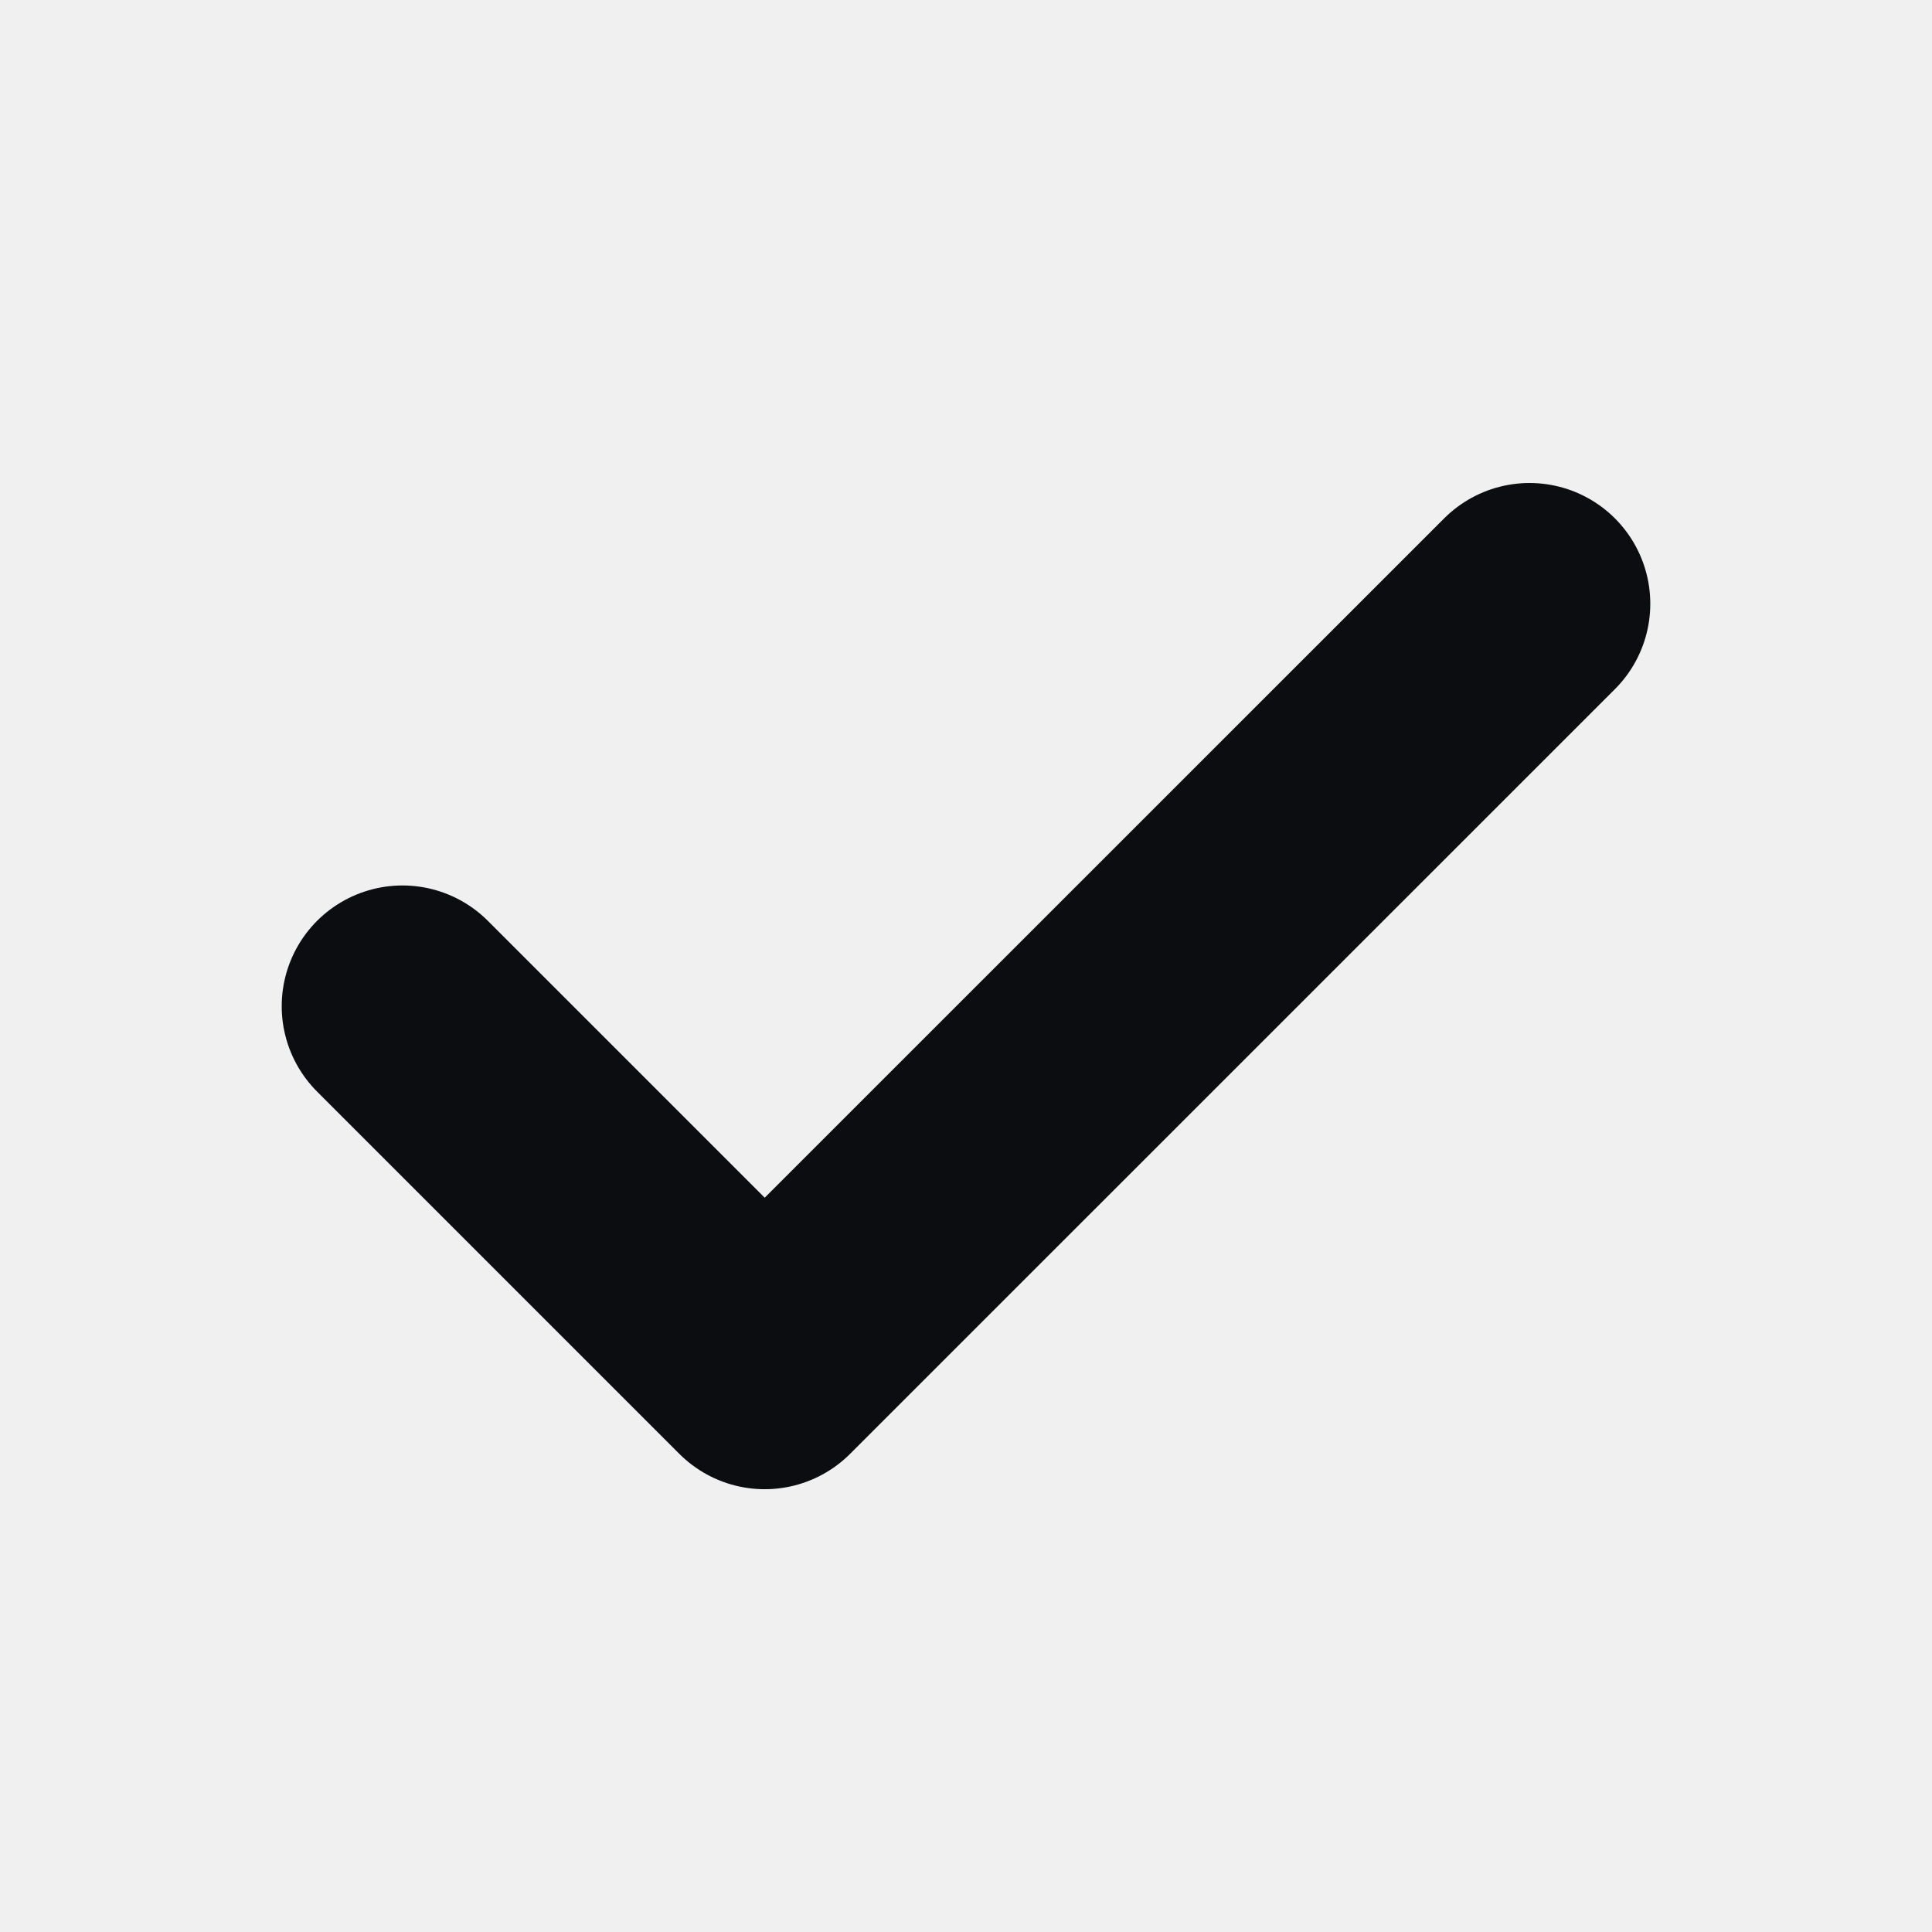
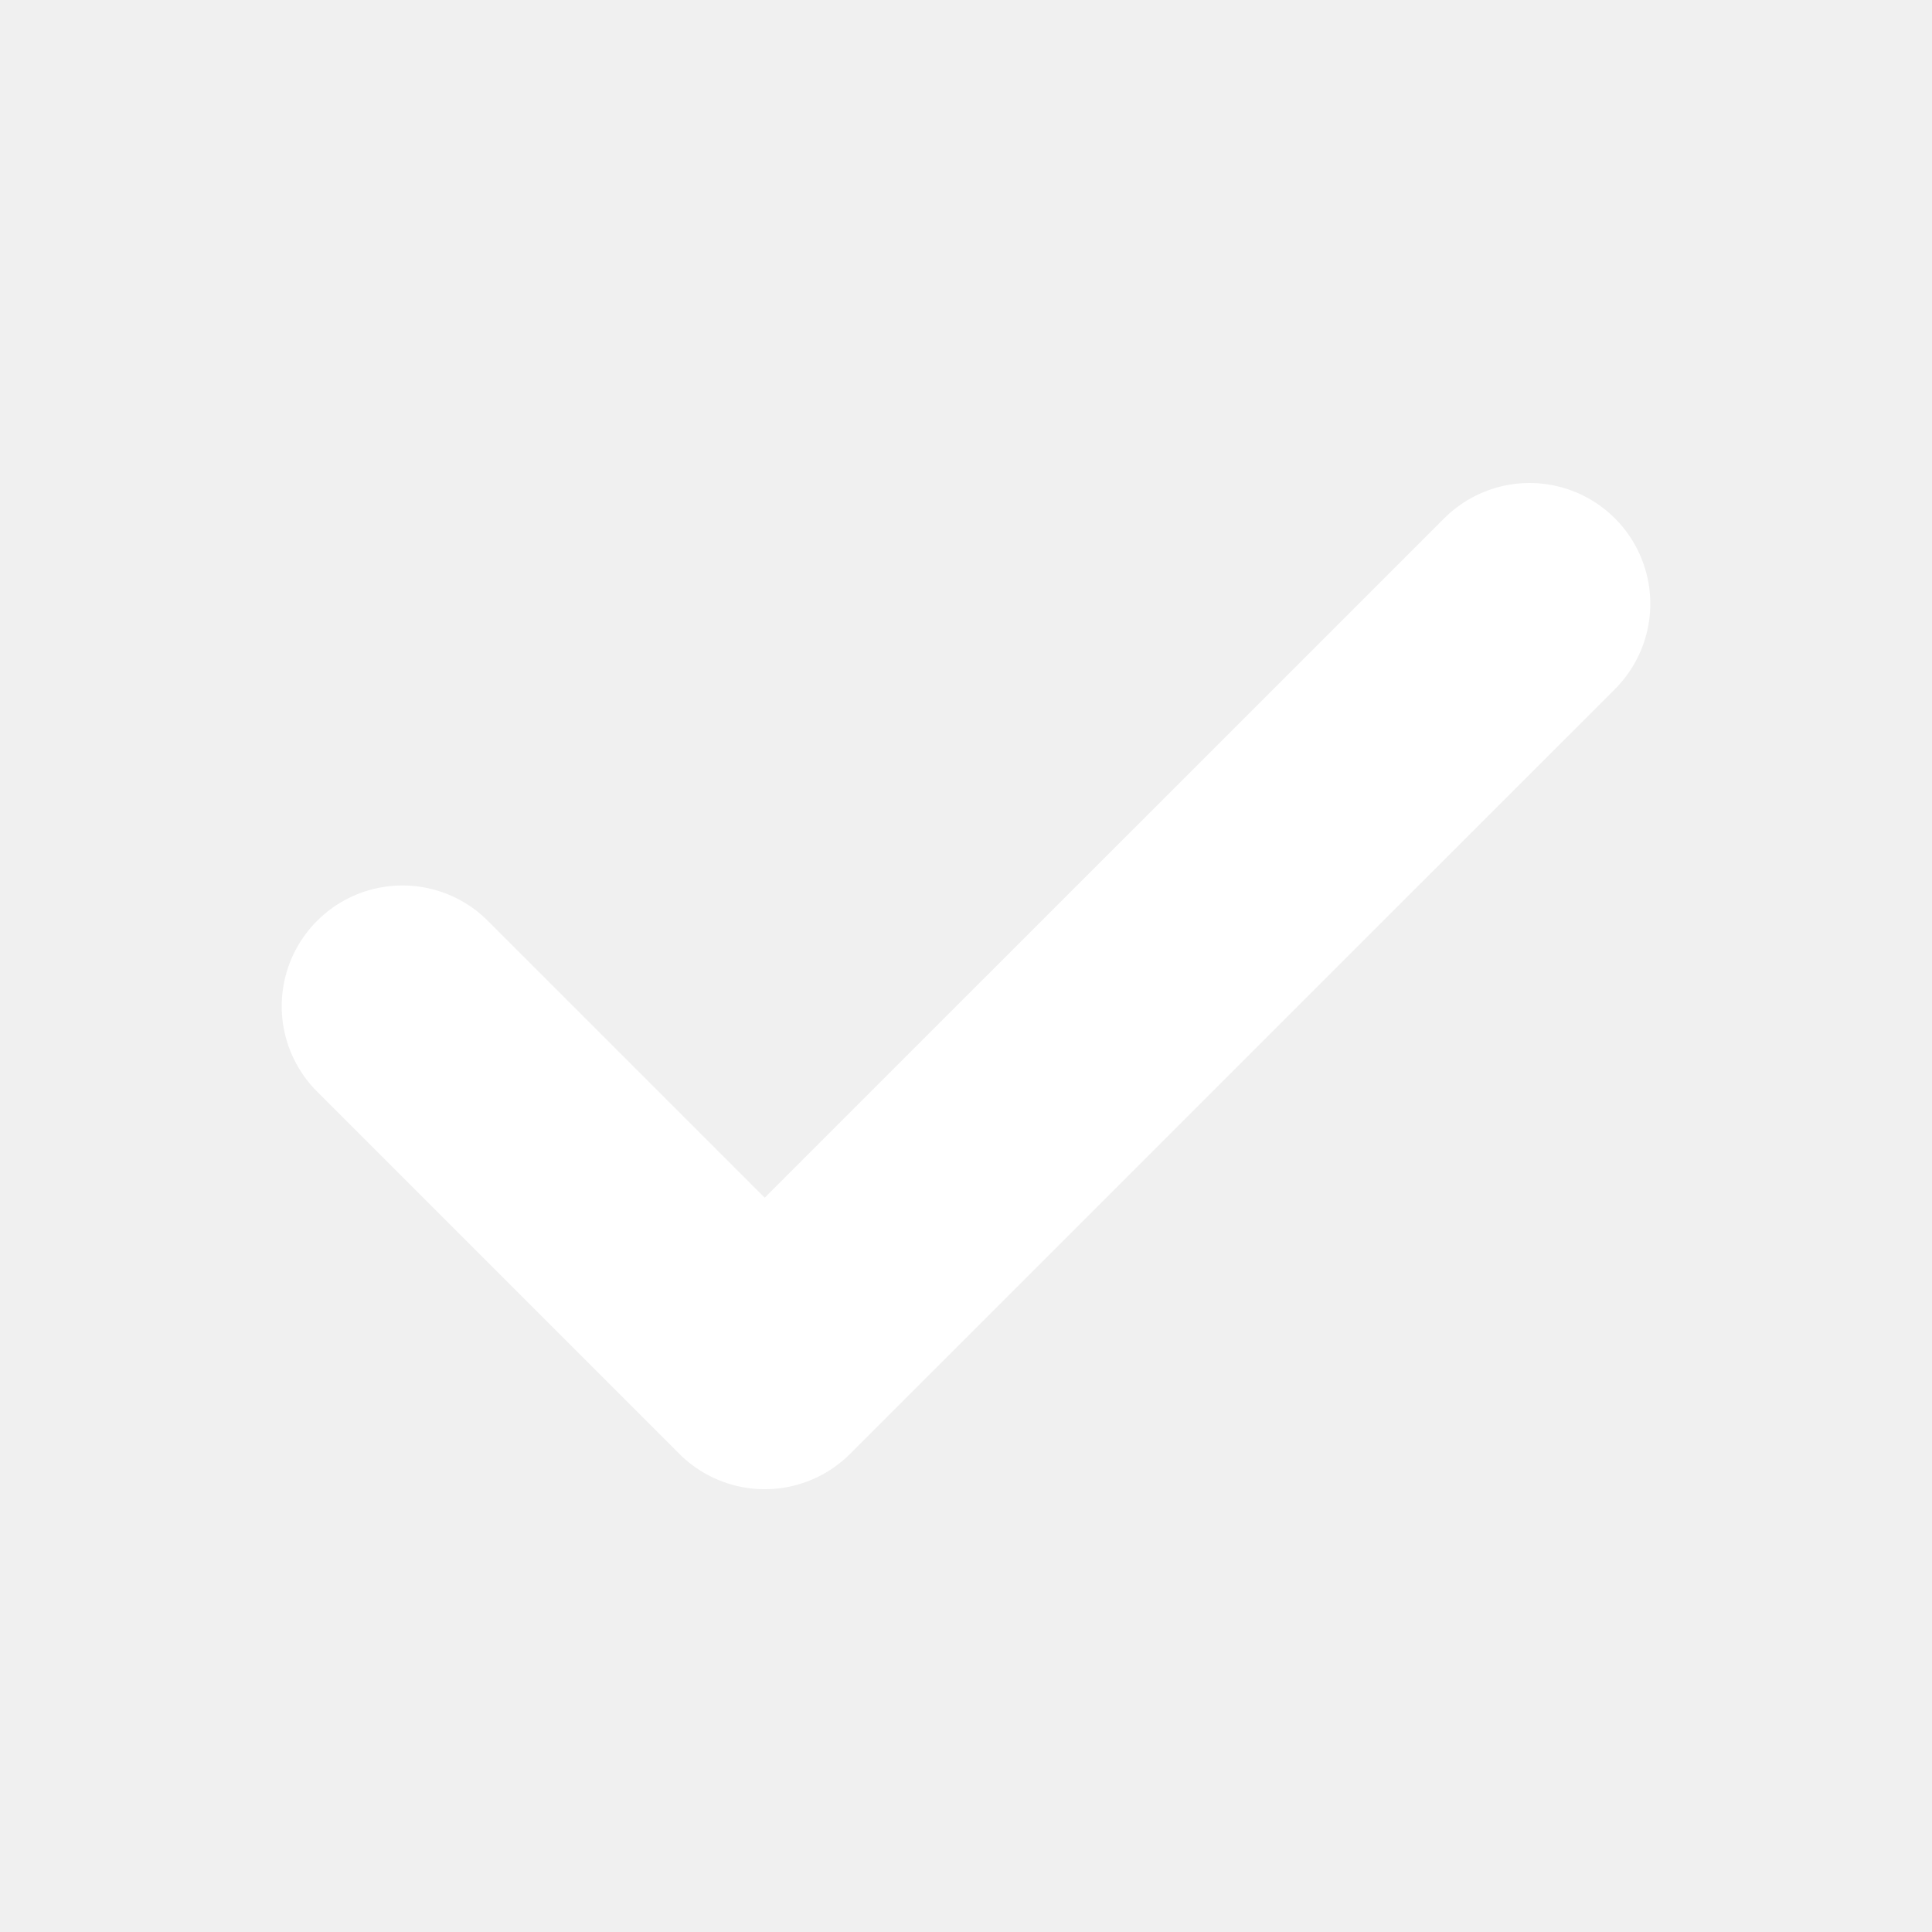
<svg xmlns="http://www.w3.org/2000/svg" preserveAspectRatio="none" overflow="visible" style="display: block;" width="16" height="16" viewBox="0 0 16 16" fill="none">
  <g id="Frame">
-     <path id="Vector" d="M3.333 8.333L6.333 11.333L12.667 5" stroke-width="2" stroke-linecap="round" stroke-linejoin="round" stroke="#0B0D10" />
+     <path id="Vector" d="M3.333 8.333L6.333 11.333L12.667 5" stroke-width="2" stroke-linecap="round" stroke-linejoin="round" stroke="#FFFFFF" />
  </g>
</svg>
